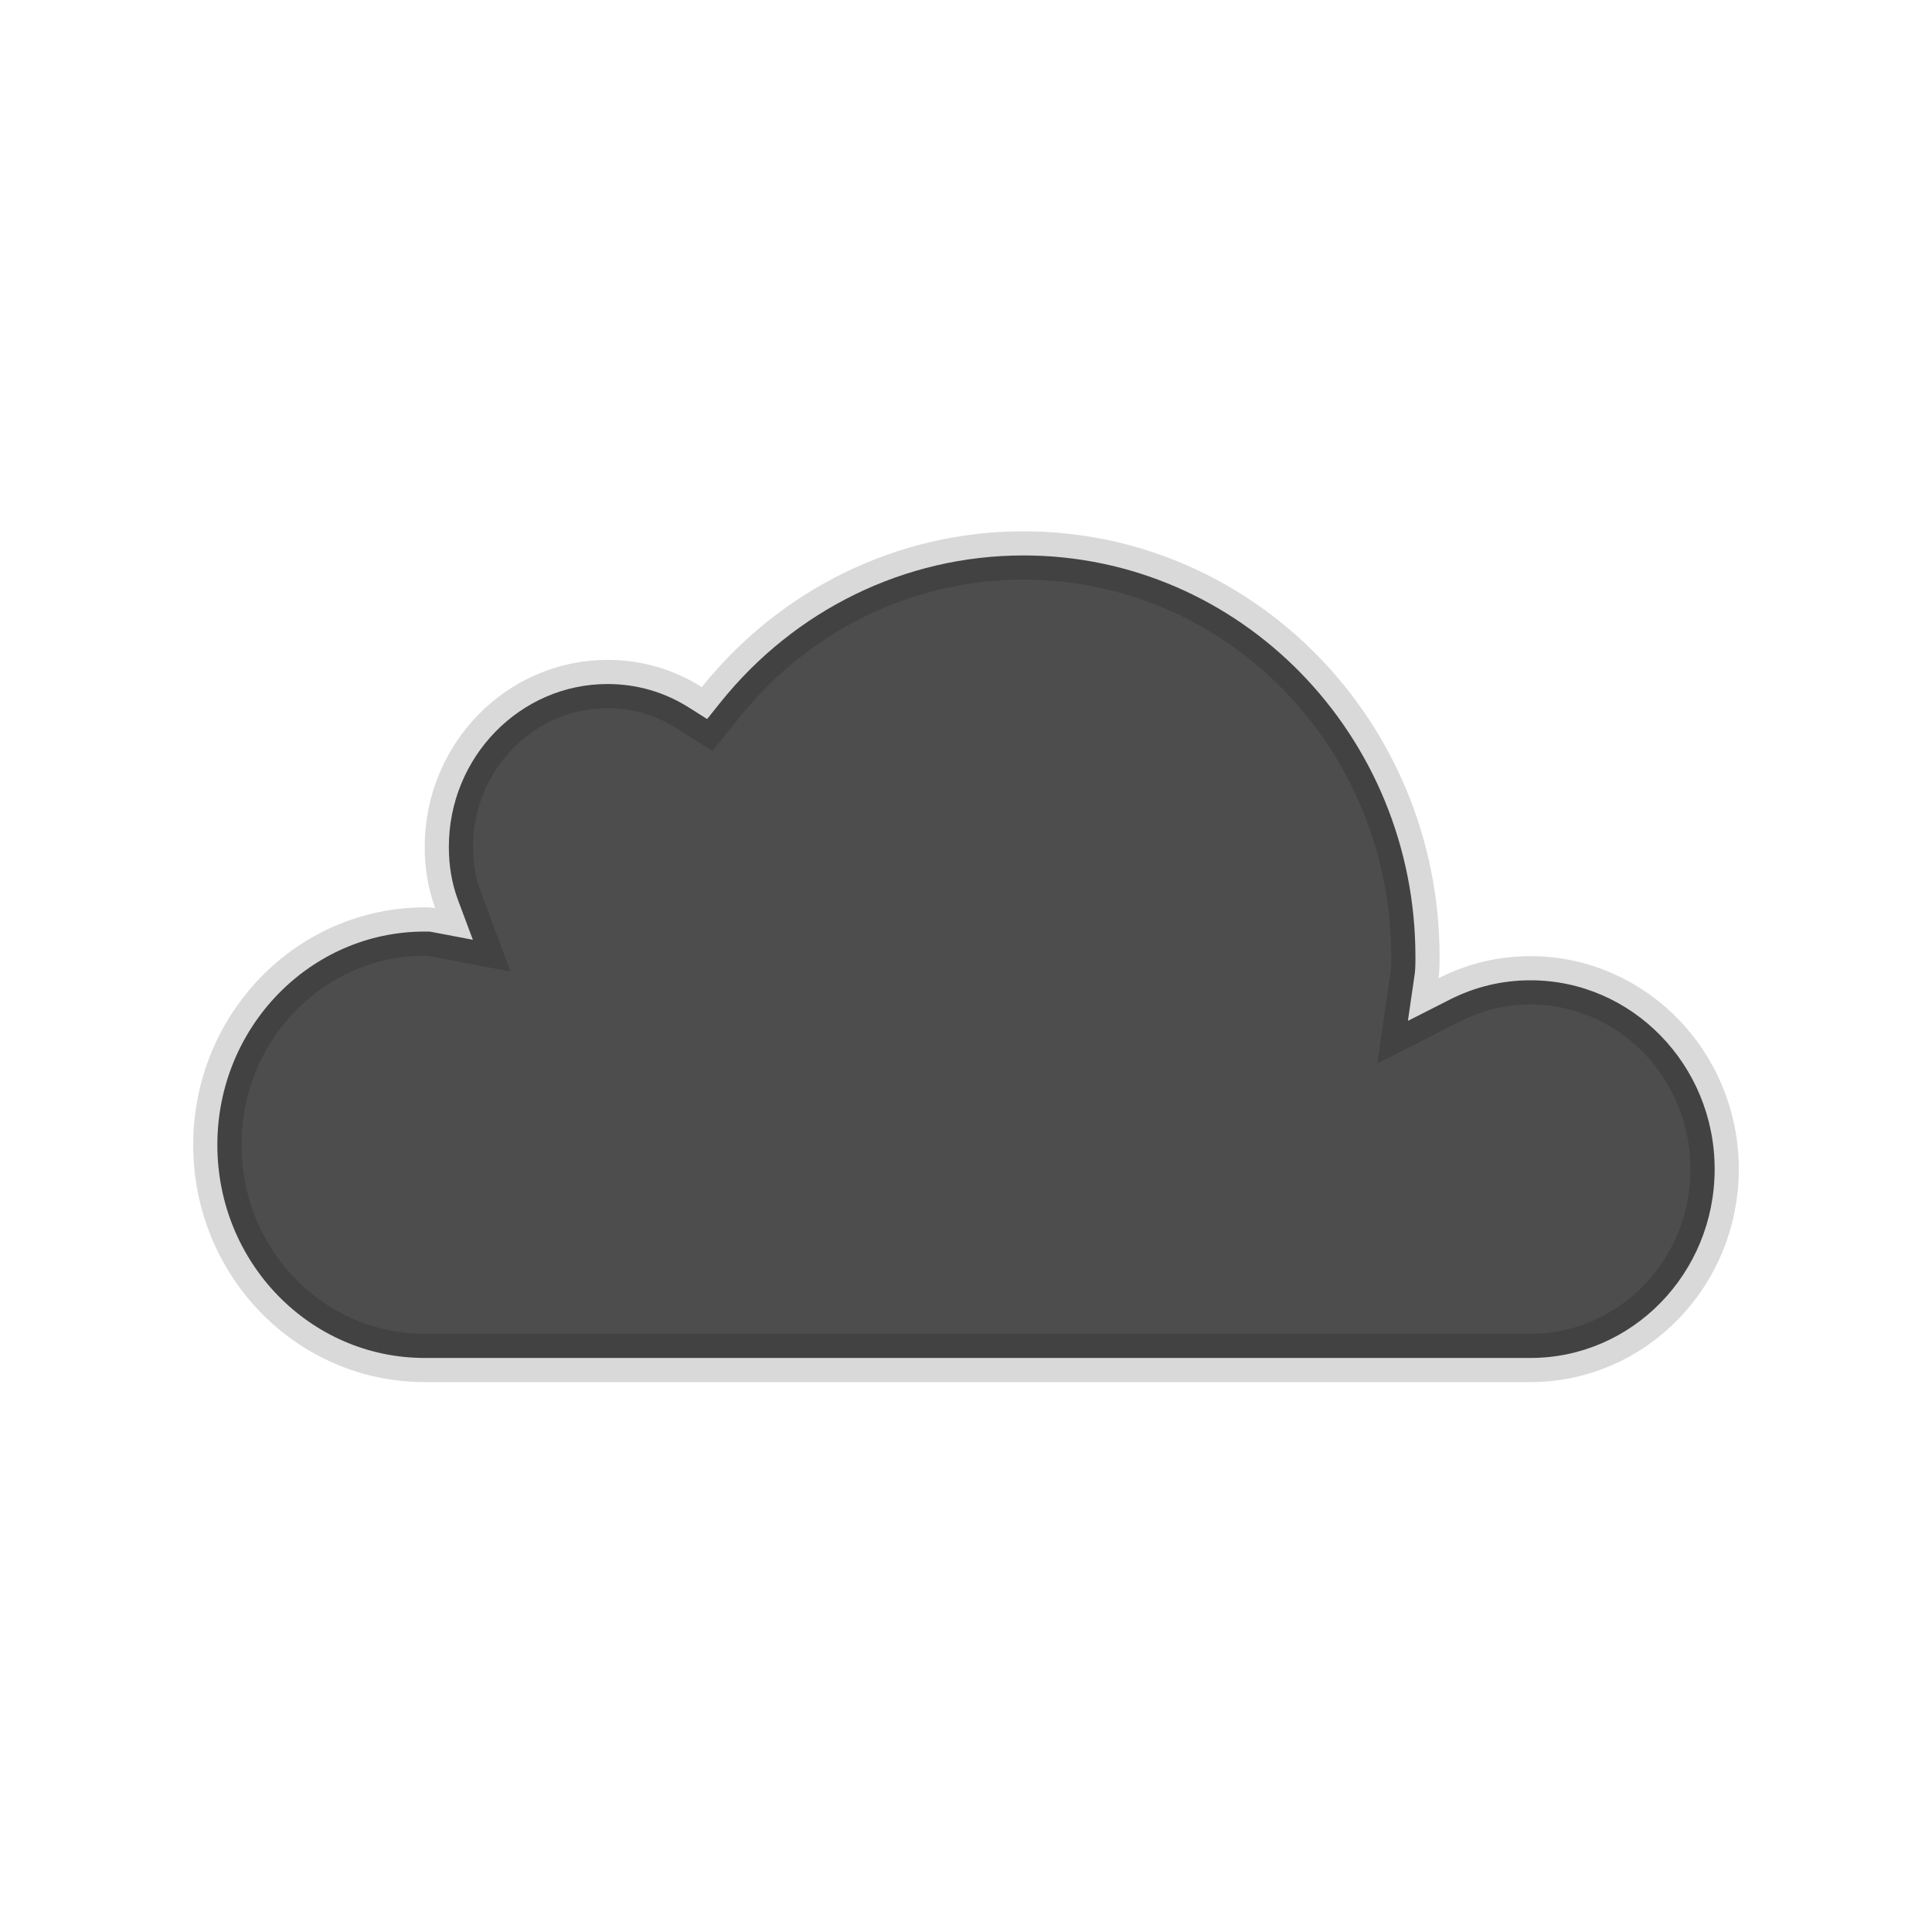
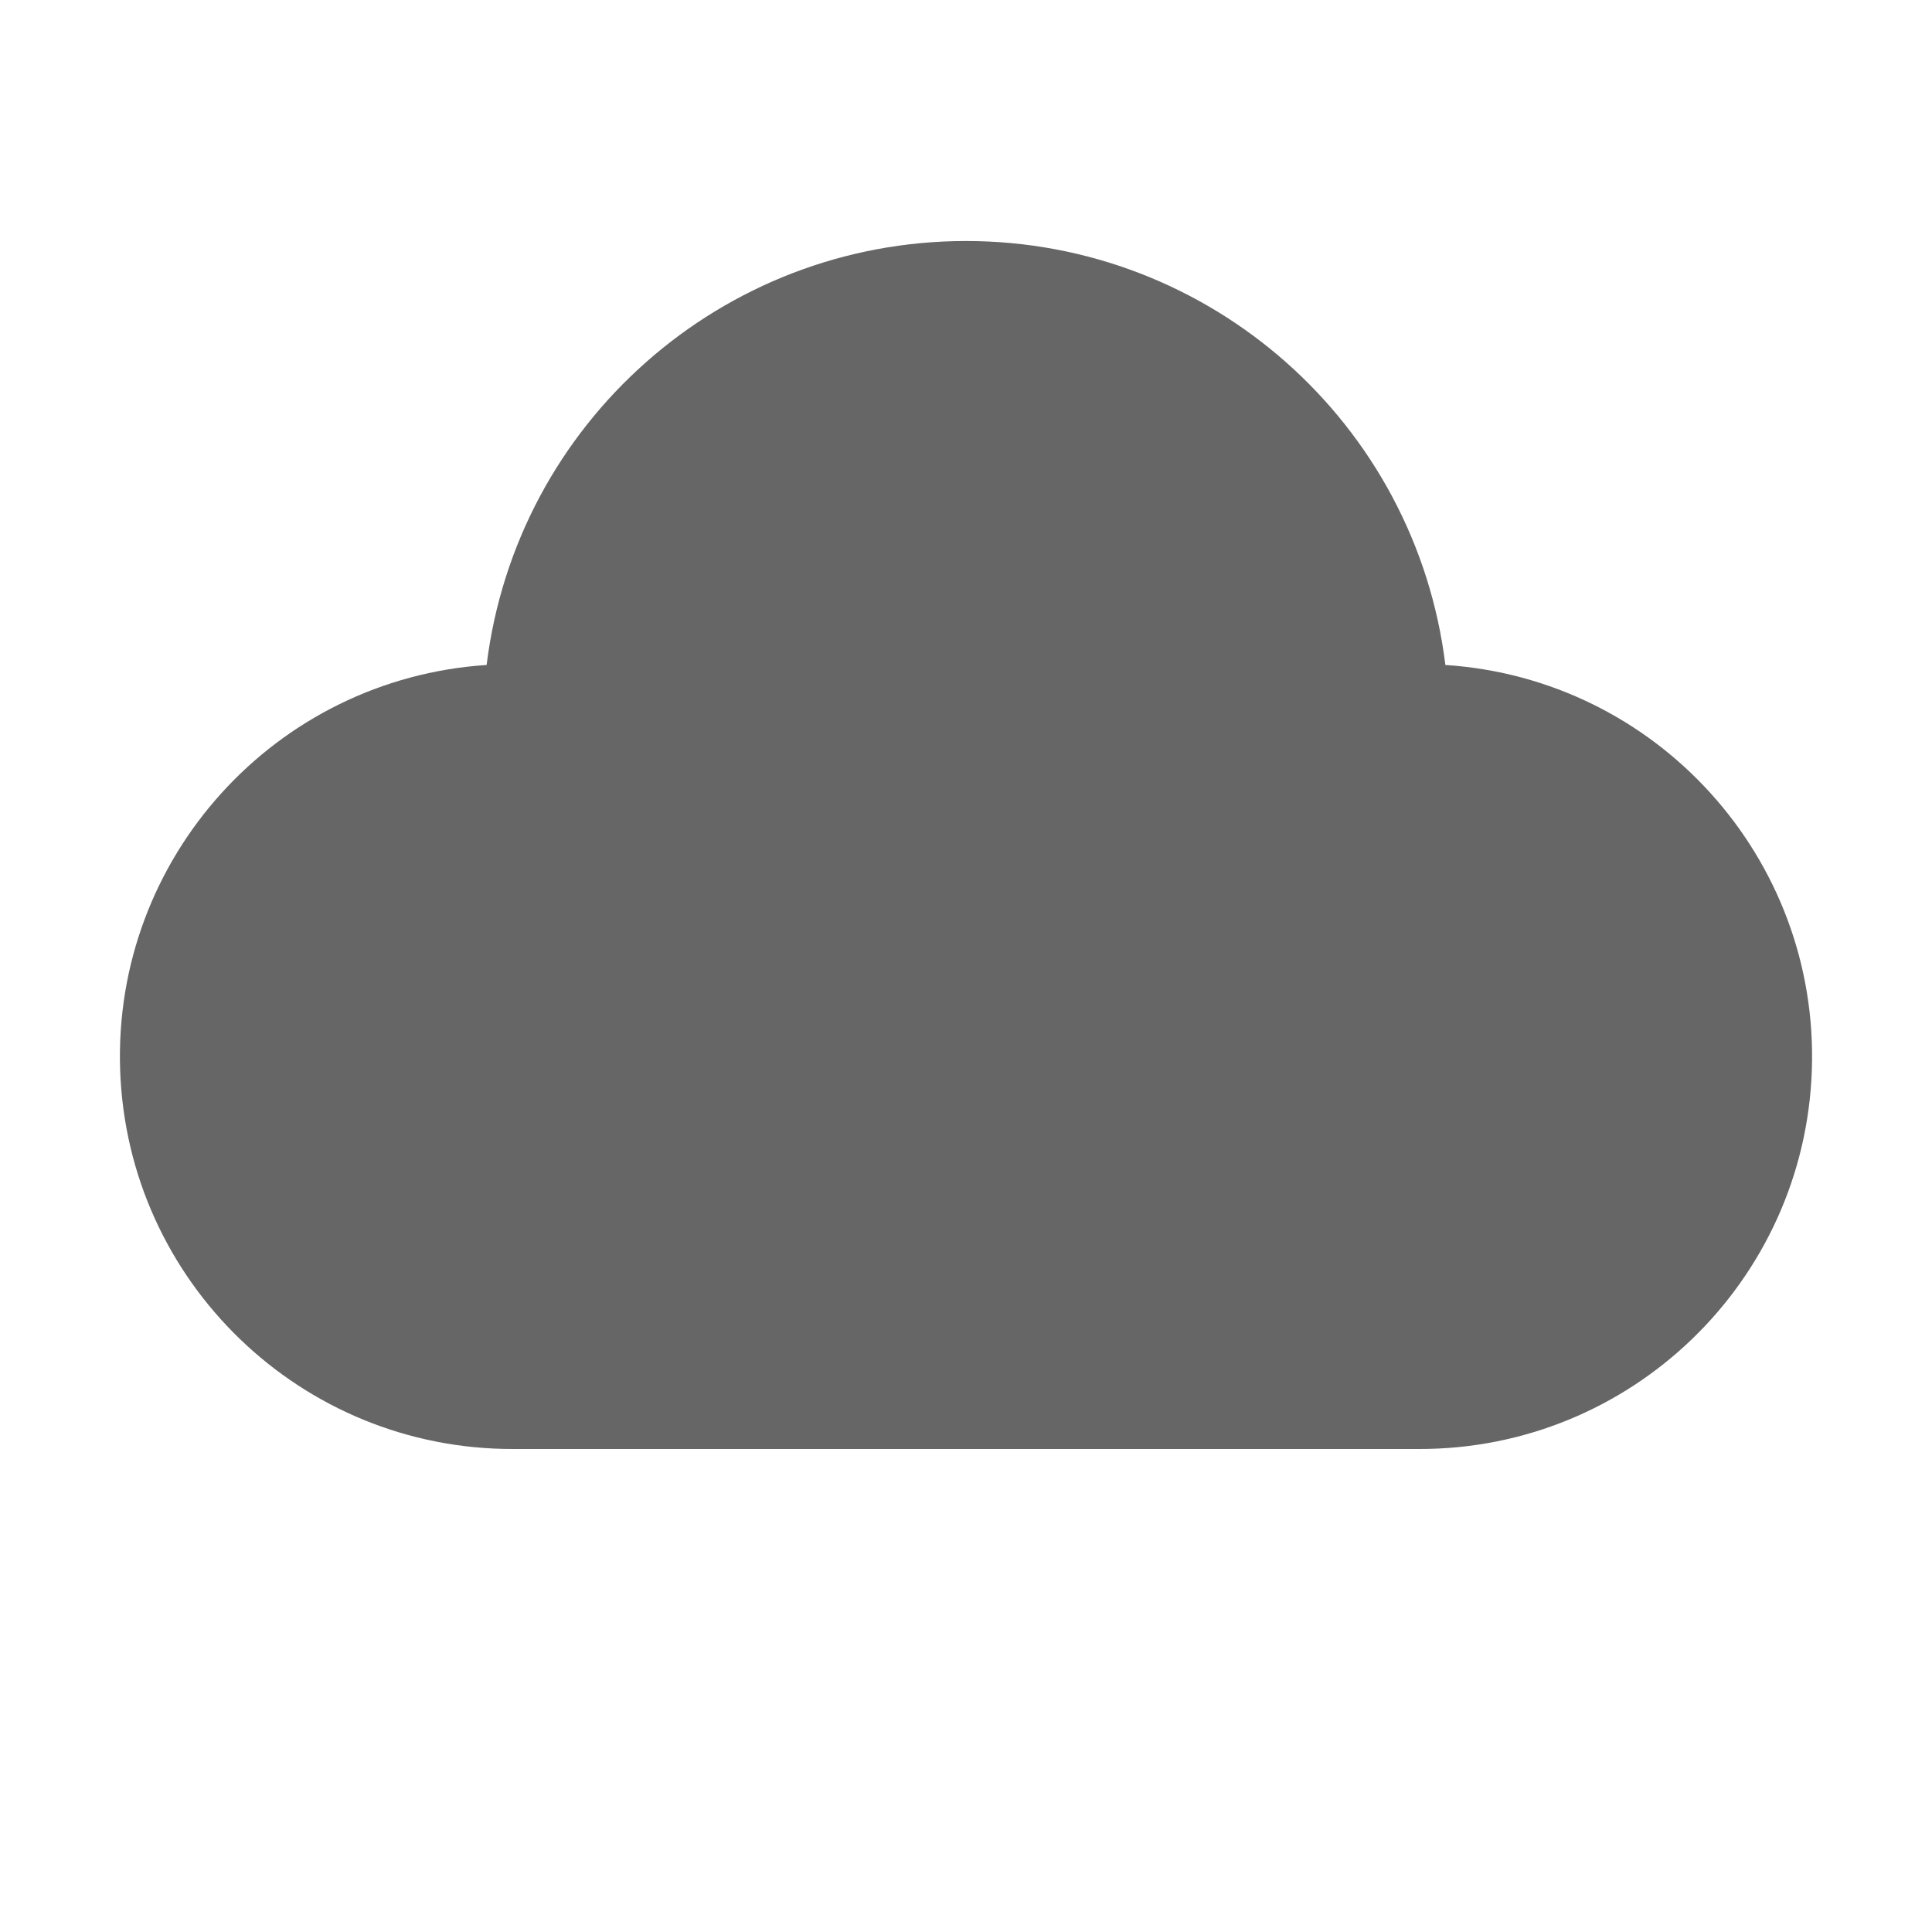
- <svg xmlns="http://www.w3.org/2000/svg" width="40px" height="40px" viewBox="0 0 40 40" version="1.1">
-   <g id="Extensions/Software/Cloud-Data-Block" stroke="none" stroke-width="1" fill="none" fill-rule="evenodd" stroke-opacity="0.15">
-     <path d="M8.793,28.115 L31.688,28.115 C33.787,28.115 35.5,26.368 35.5,24.206 C35.5,22.046 33.786,20.296 31.688,20.296 C31.095,20.296 30.529,20.434 30.01,20.699 L29.149,21.136 L29.288,20.181 C29.295,20.137 29.299,20.091 29.301,20.038 C29.304,19.979 29.305,19.929 29.305,19.808 C29.305,15.214 25.673,11.5 21.191,11.5 C18.734,11.5 16.454,12.628 14.919,14.539 L14.64,14.887 L14.262,14.648 C13.758,14.329 13.185,14.162 12.578,14.162 C10.77,14.162 9.293,15.672 9.293,17.533 C9.293,17.929 9.355,18.291 9.479,18.625 L9.79,19.457 L8.917,19.291 C8.913,19.29 8.899,19.289 8.877,19.288 C8.856,19.288 8.84,19.287 8.793,19.287 C6.426,19.287 4.5,21.264 4.5,23.703 C4.5,26.147 6.422,28.115 8.793,28.115 Z" id="Fill-1" stroke="#000000" fill="#4D4D4D" />
-   </g>
+ <svg xmlns="http://www.w3.org/2000/svg" width="128" height="128" viewBox="0 0 16 16">
+   <path fill="#666666" d="M4.03 5.507a4 4 0 0 1 7.94 0A3.25 3.25 0 0 1 11.75 12h-7.5a3.25 3.25 0 0 1-.22-6.493" />
</svg>
